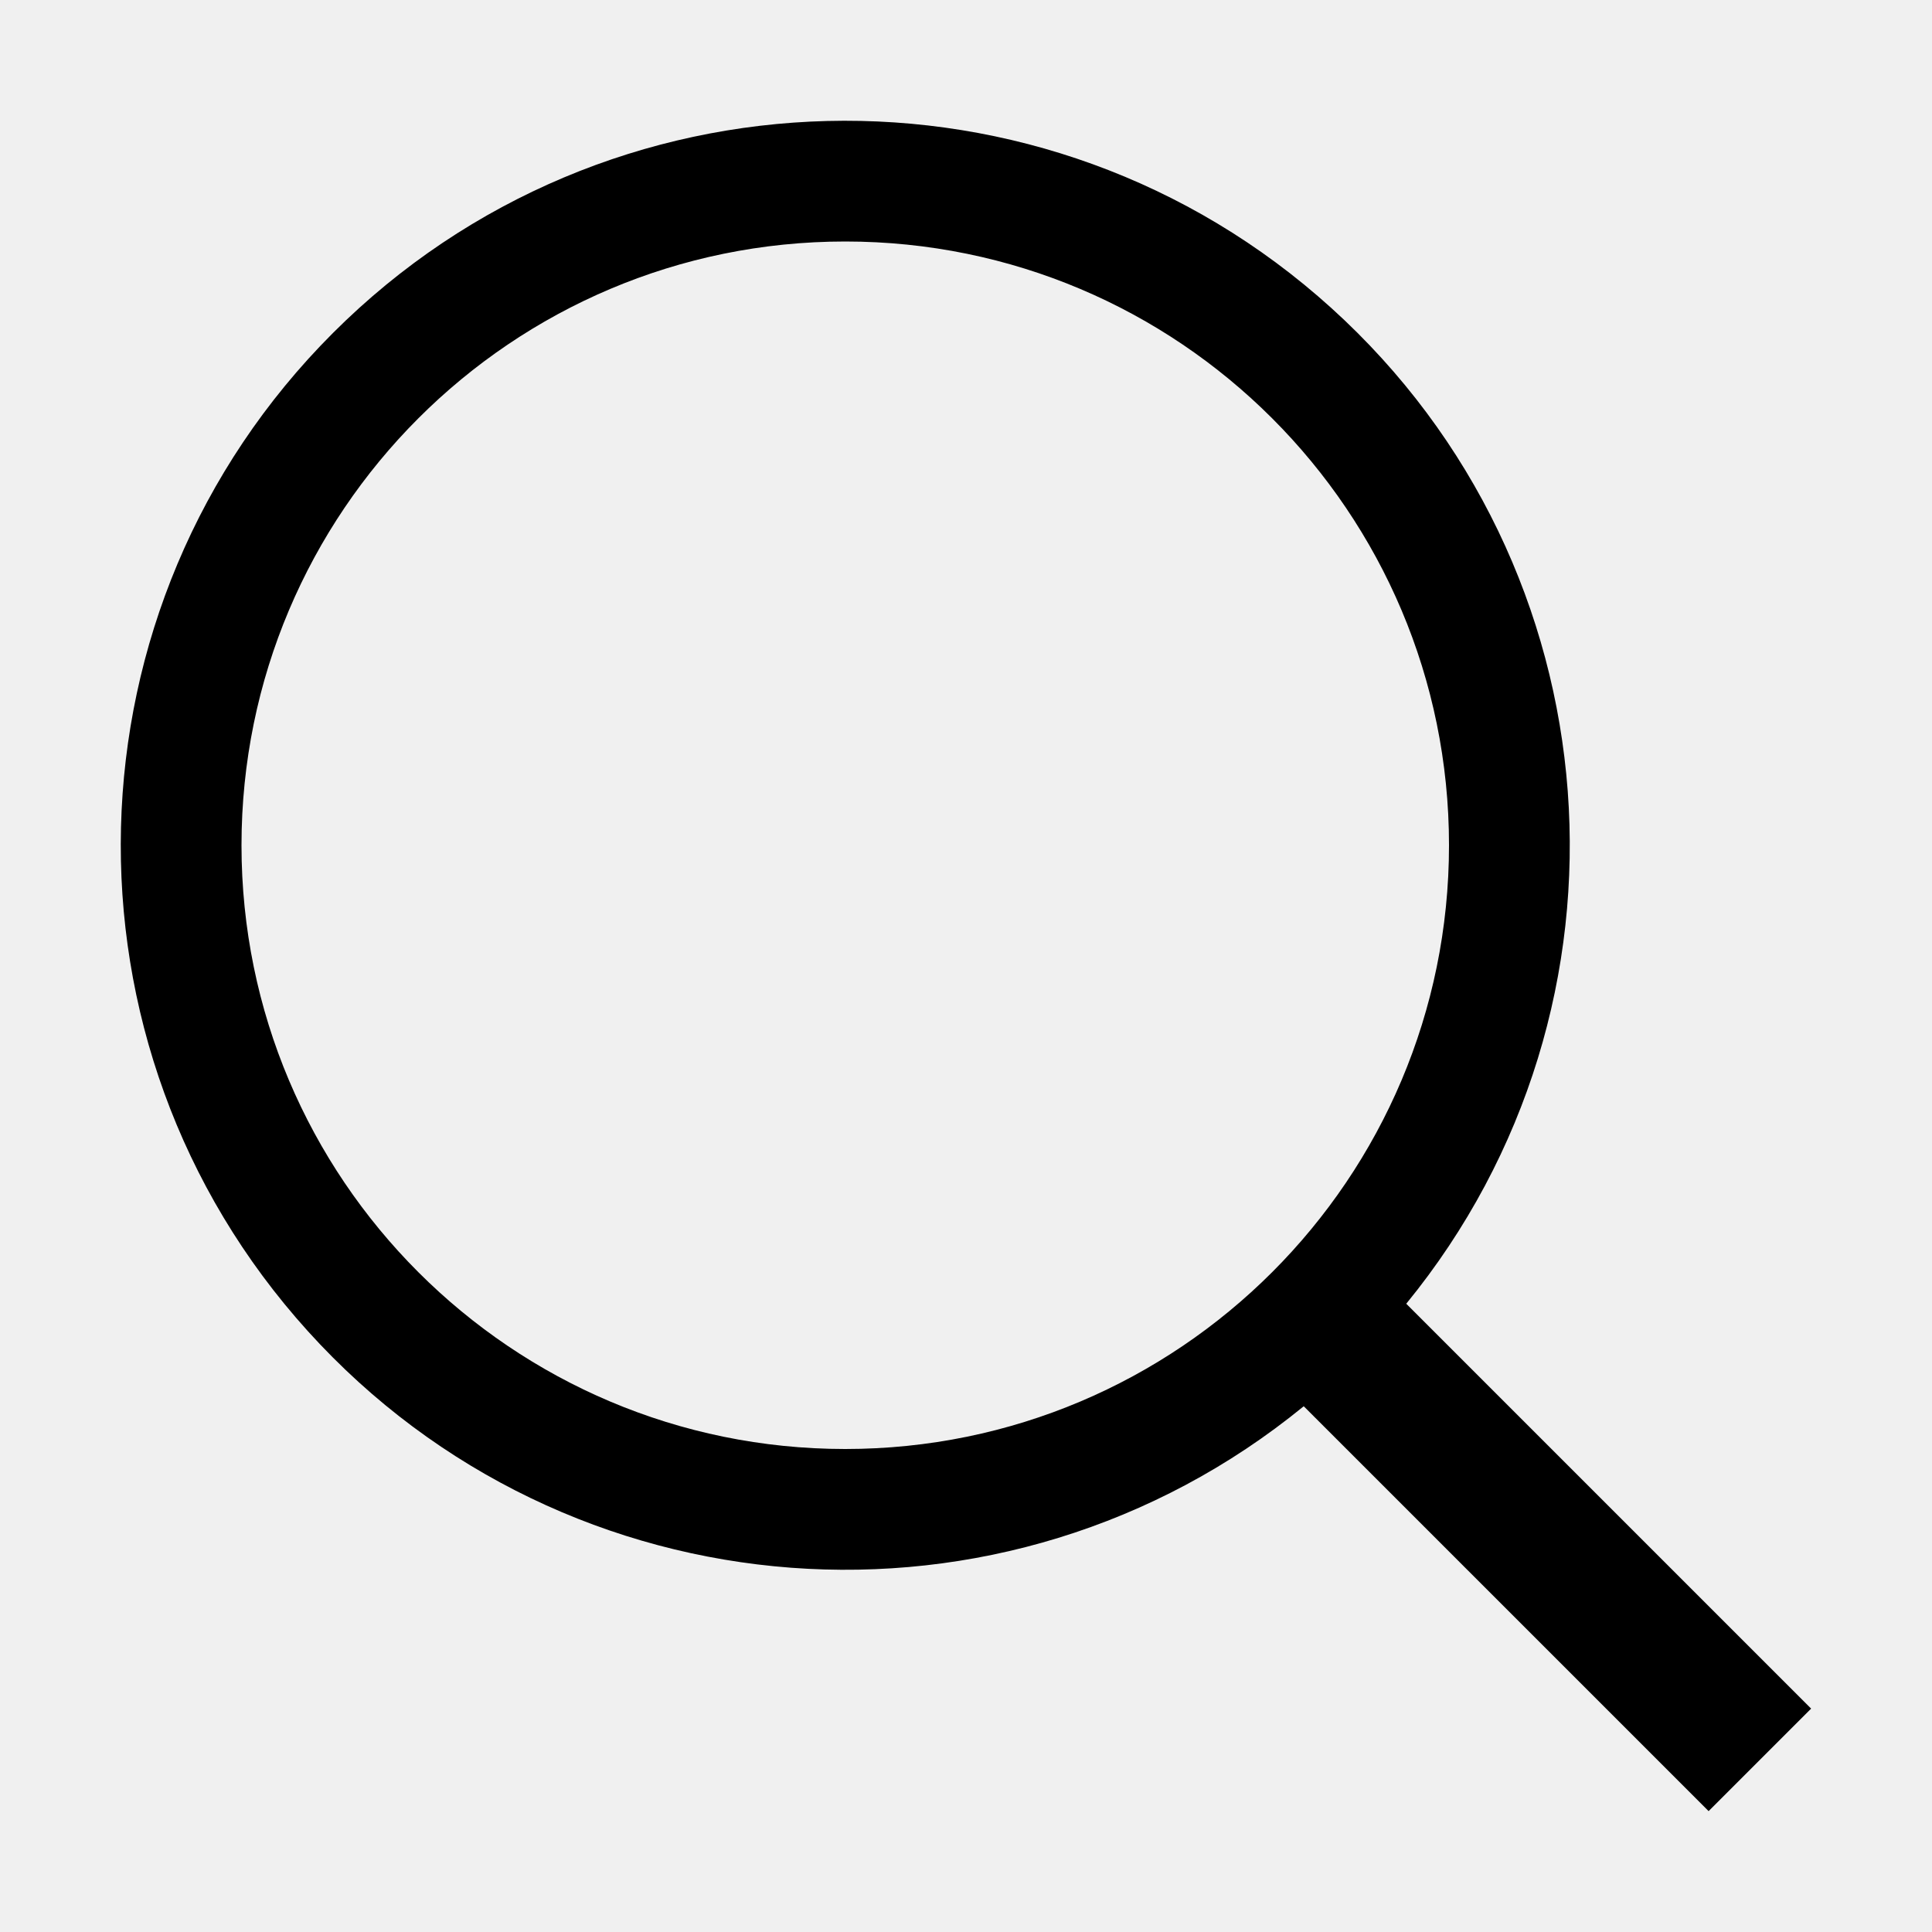
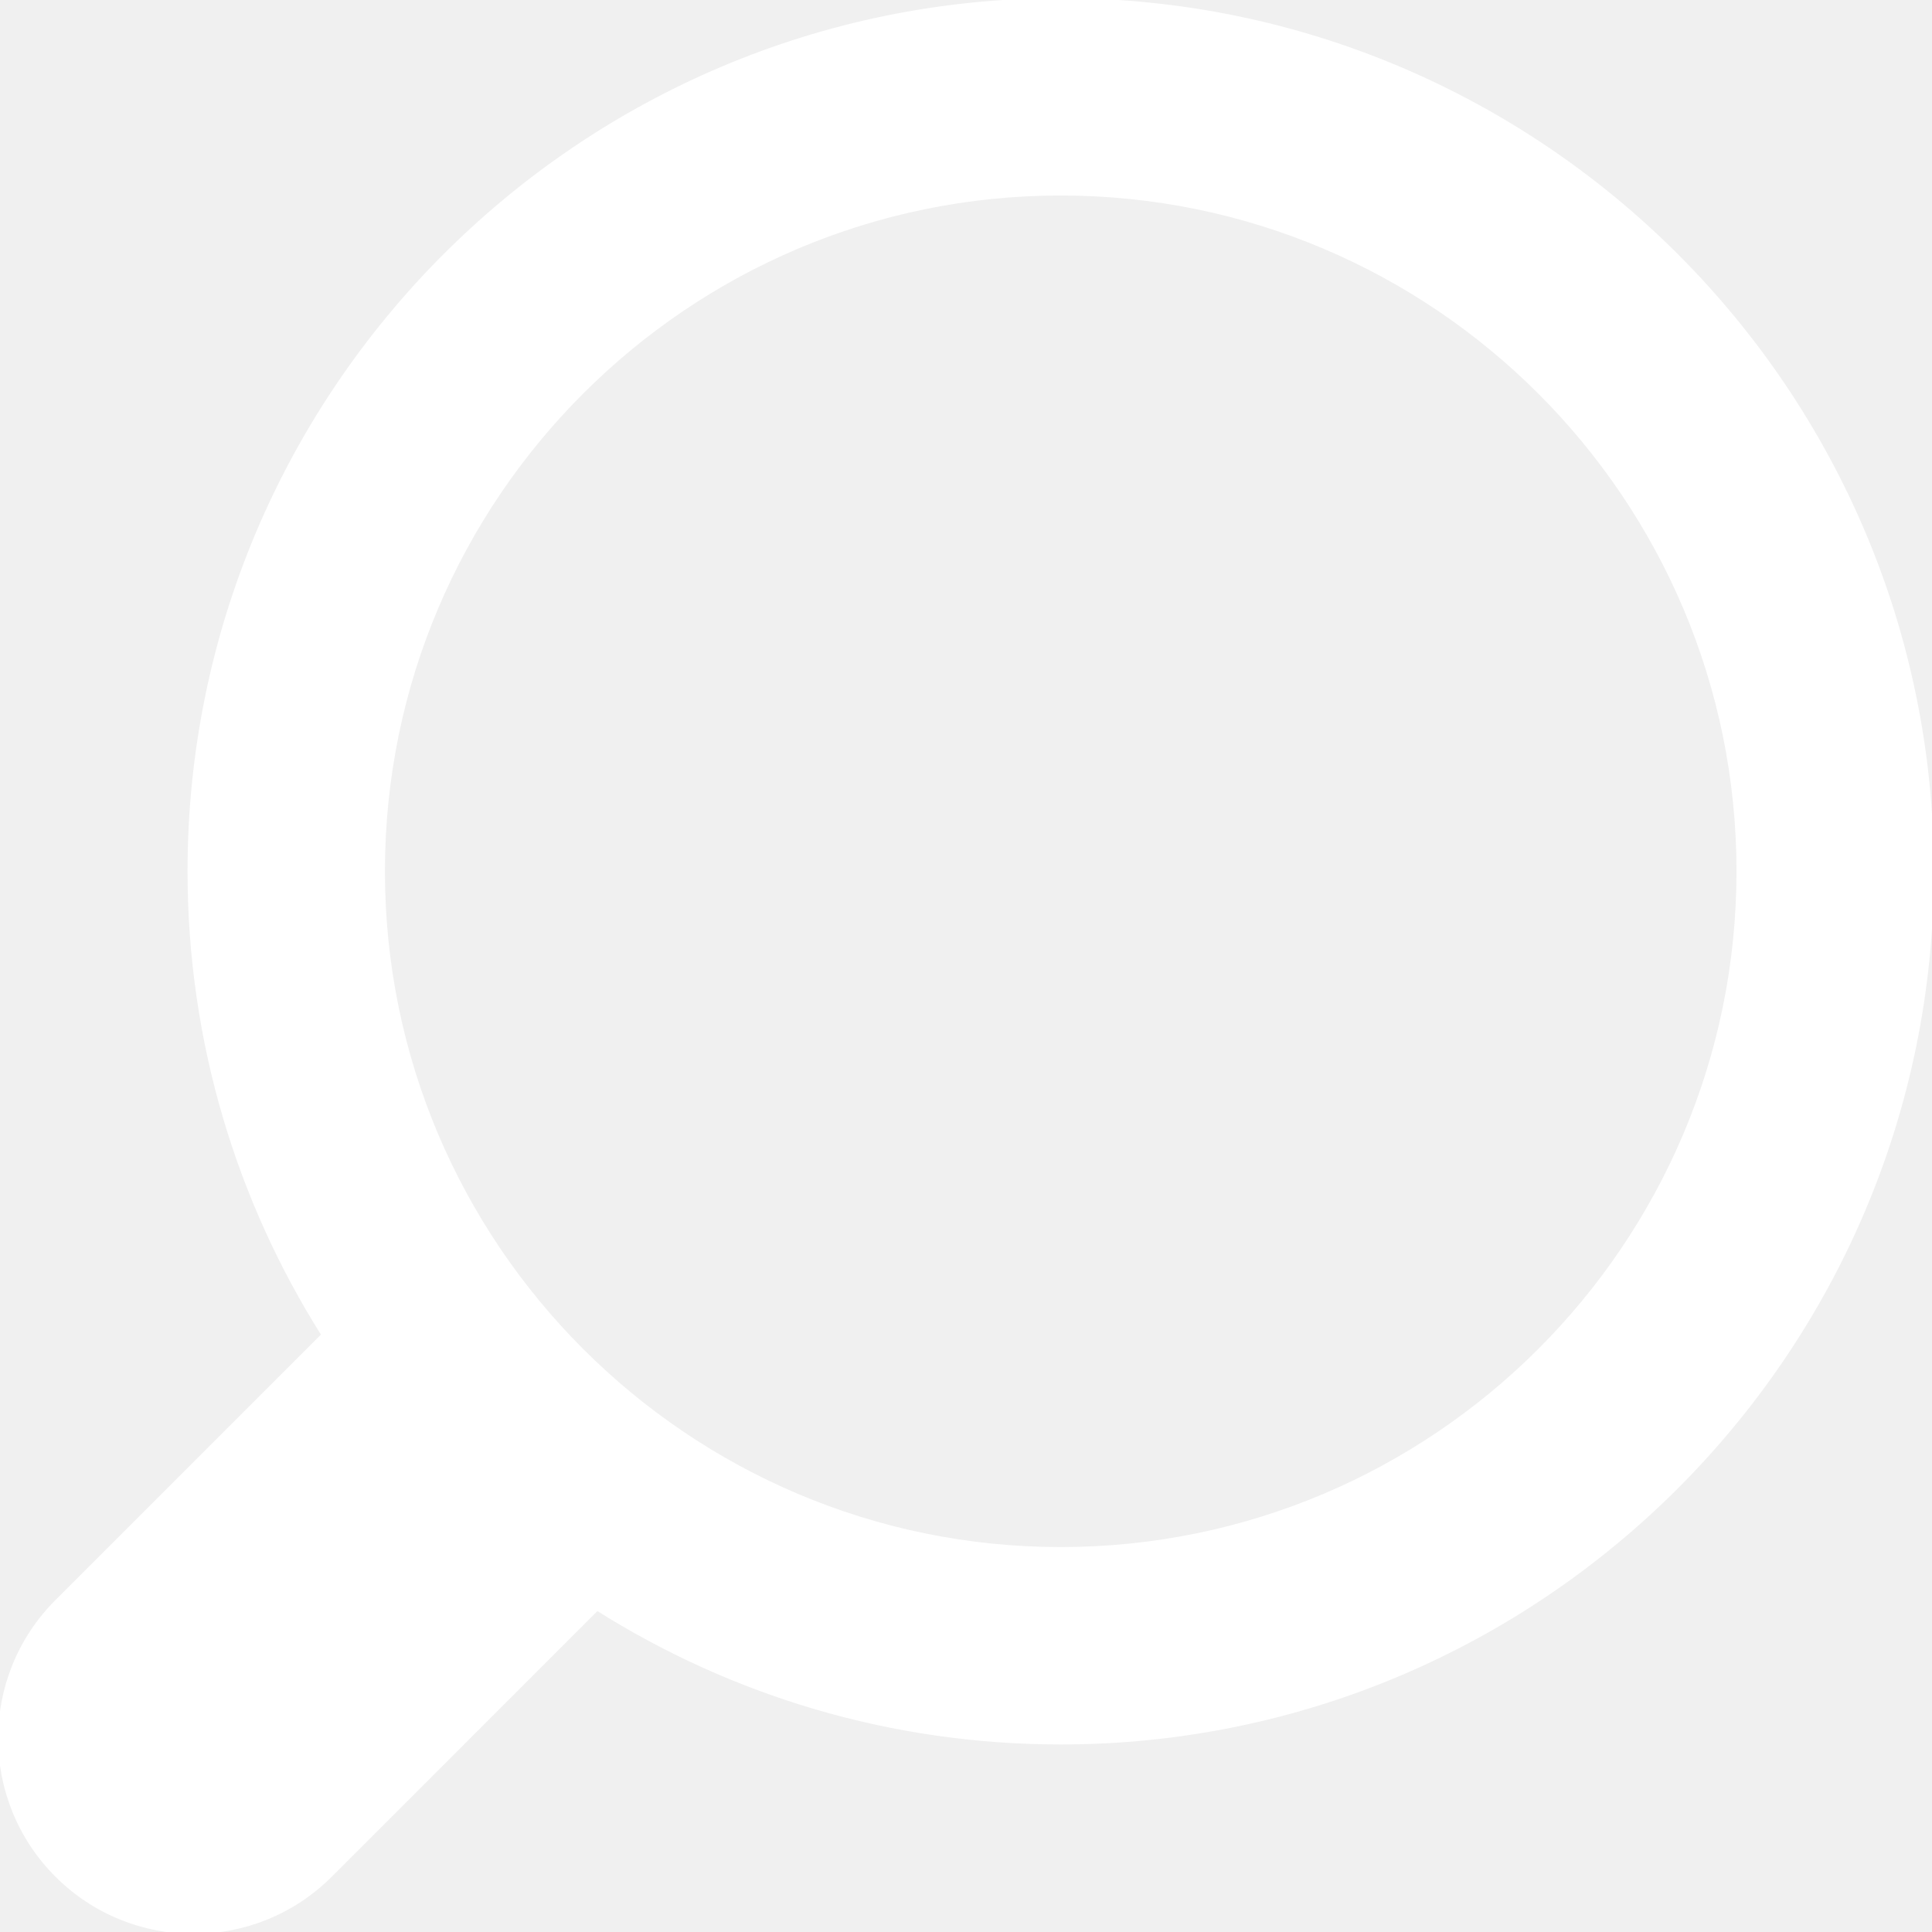
- <svg xmlns="http://www.w3.org/2000/svg" width="800px" height="800px" viewBox="0 0 1024 1024" class="icon" version="1.1">
-   <path d="M448 768A320 320 0 1 0 448 128a320 320 0 0 0 0 640z m297.344-76.992l214.592 214.592-54.336 54.336-214.592-214.592a384 384 0 1 1 54.336-54.336z" fill="#000000" />
+ <svg xmlns="http://www.w3.org/2000/svg" fill="#ffffff" height="800px" width="800px" version="1.1" id="Layer_1" viewBox="0 0 512 512" xml:space="preserve" stroke="#ffffff">
+   <g id="SVGRepo_bgCarrier" stroke-width="0" />
+   <g id="SVGRepo_tracerCarrier" stroke-linecap="round" stroke-linejoin="round" />
+   <g id="SVGRepo_iconCarrier">
+     <g>
+       <g>
+         <path d="M281.1,0c-127.318,0-230.9,103.582-230.9,230.9c0,45.12,13.019,87.25,35.483,122.853l-70.654,70.654 c-20.039,20.039-20.039,52.527,0,72.564c20.039,20.039,52.527,20.039,72.564,0l70.654-70.654 c35.605,22.464,77.735,35.483,122.853,35.483c127.318,0,230.9-103.582,230.9-230.9S408.42,0,281.1,0z M281.1,410.489 c-99.025,0-179.589-80.564-179.589-179.589S182.074,51.311,281.1,51.311S460.689,131.875,460.689,230.9 S380.127,410.489,281.1,410.489z" />
+       </g>
+     </g>
+   </g>
</svg>
